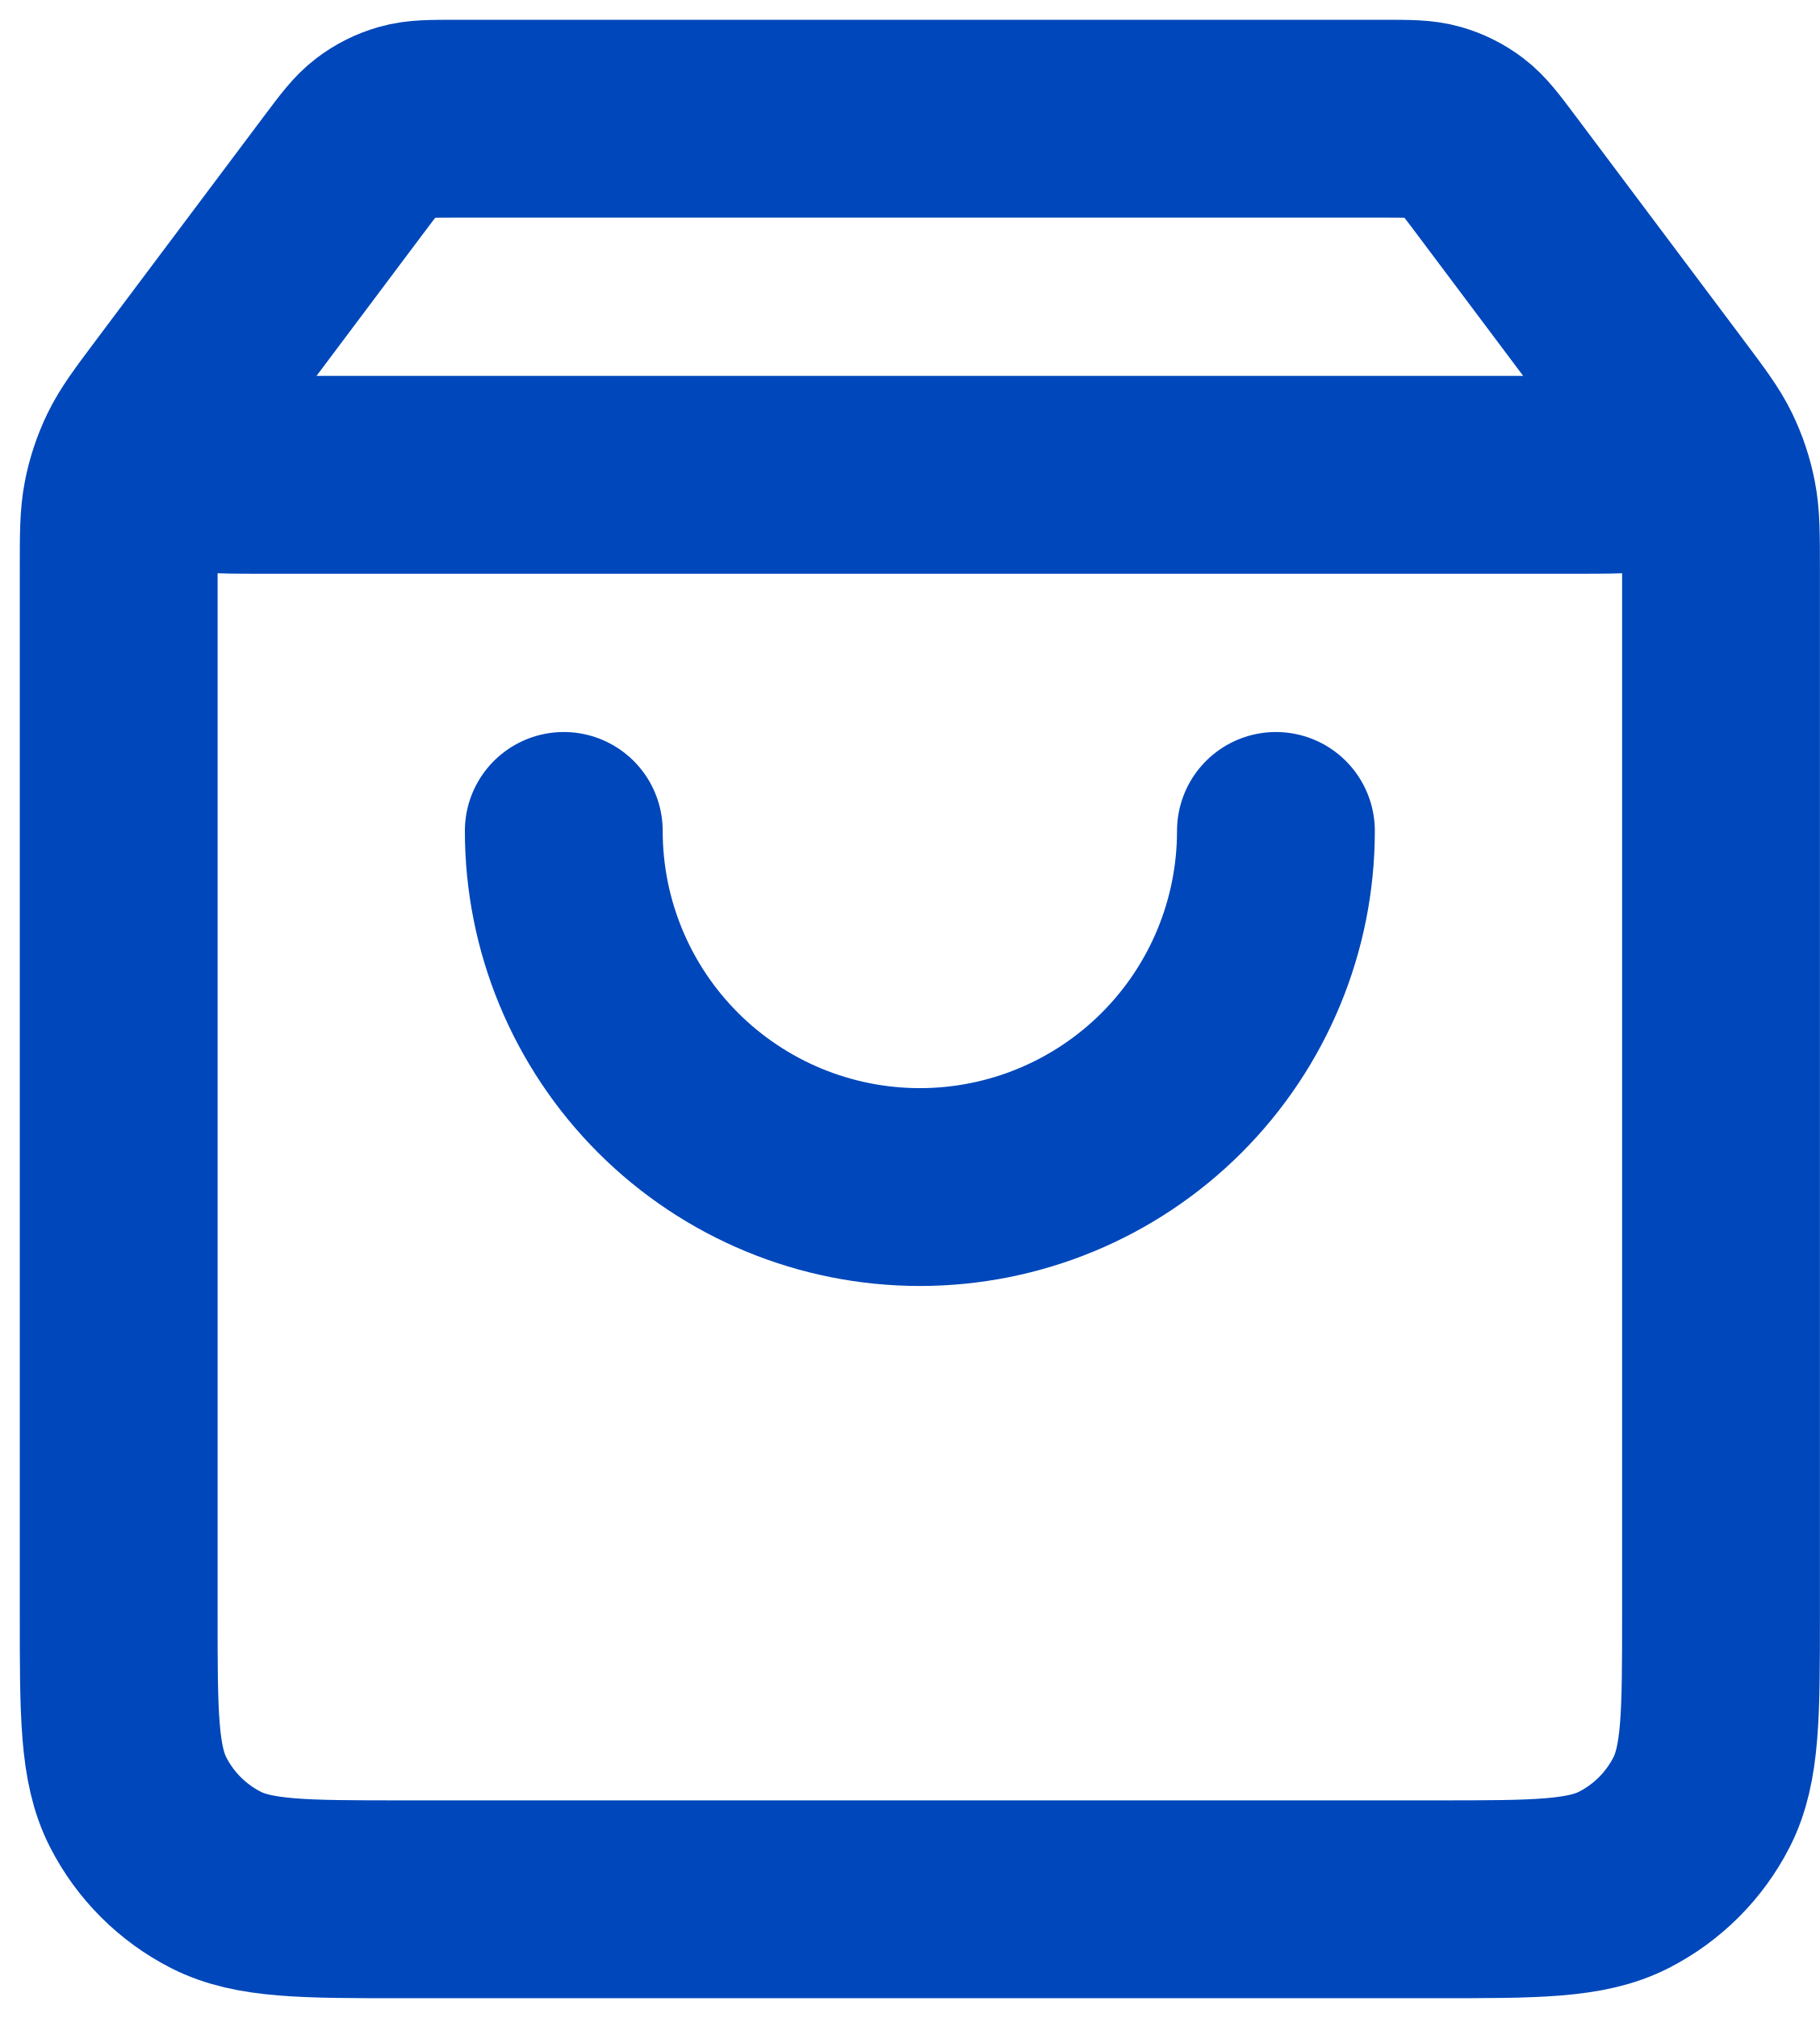
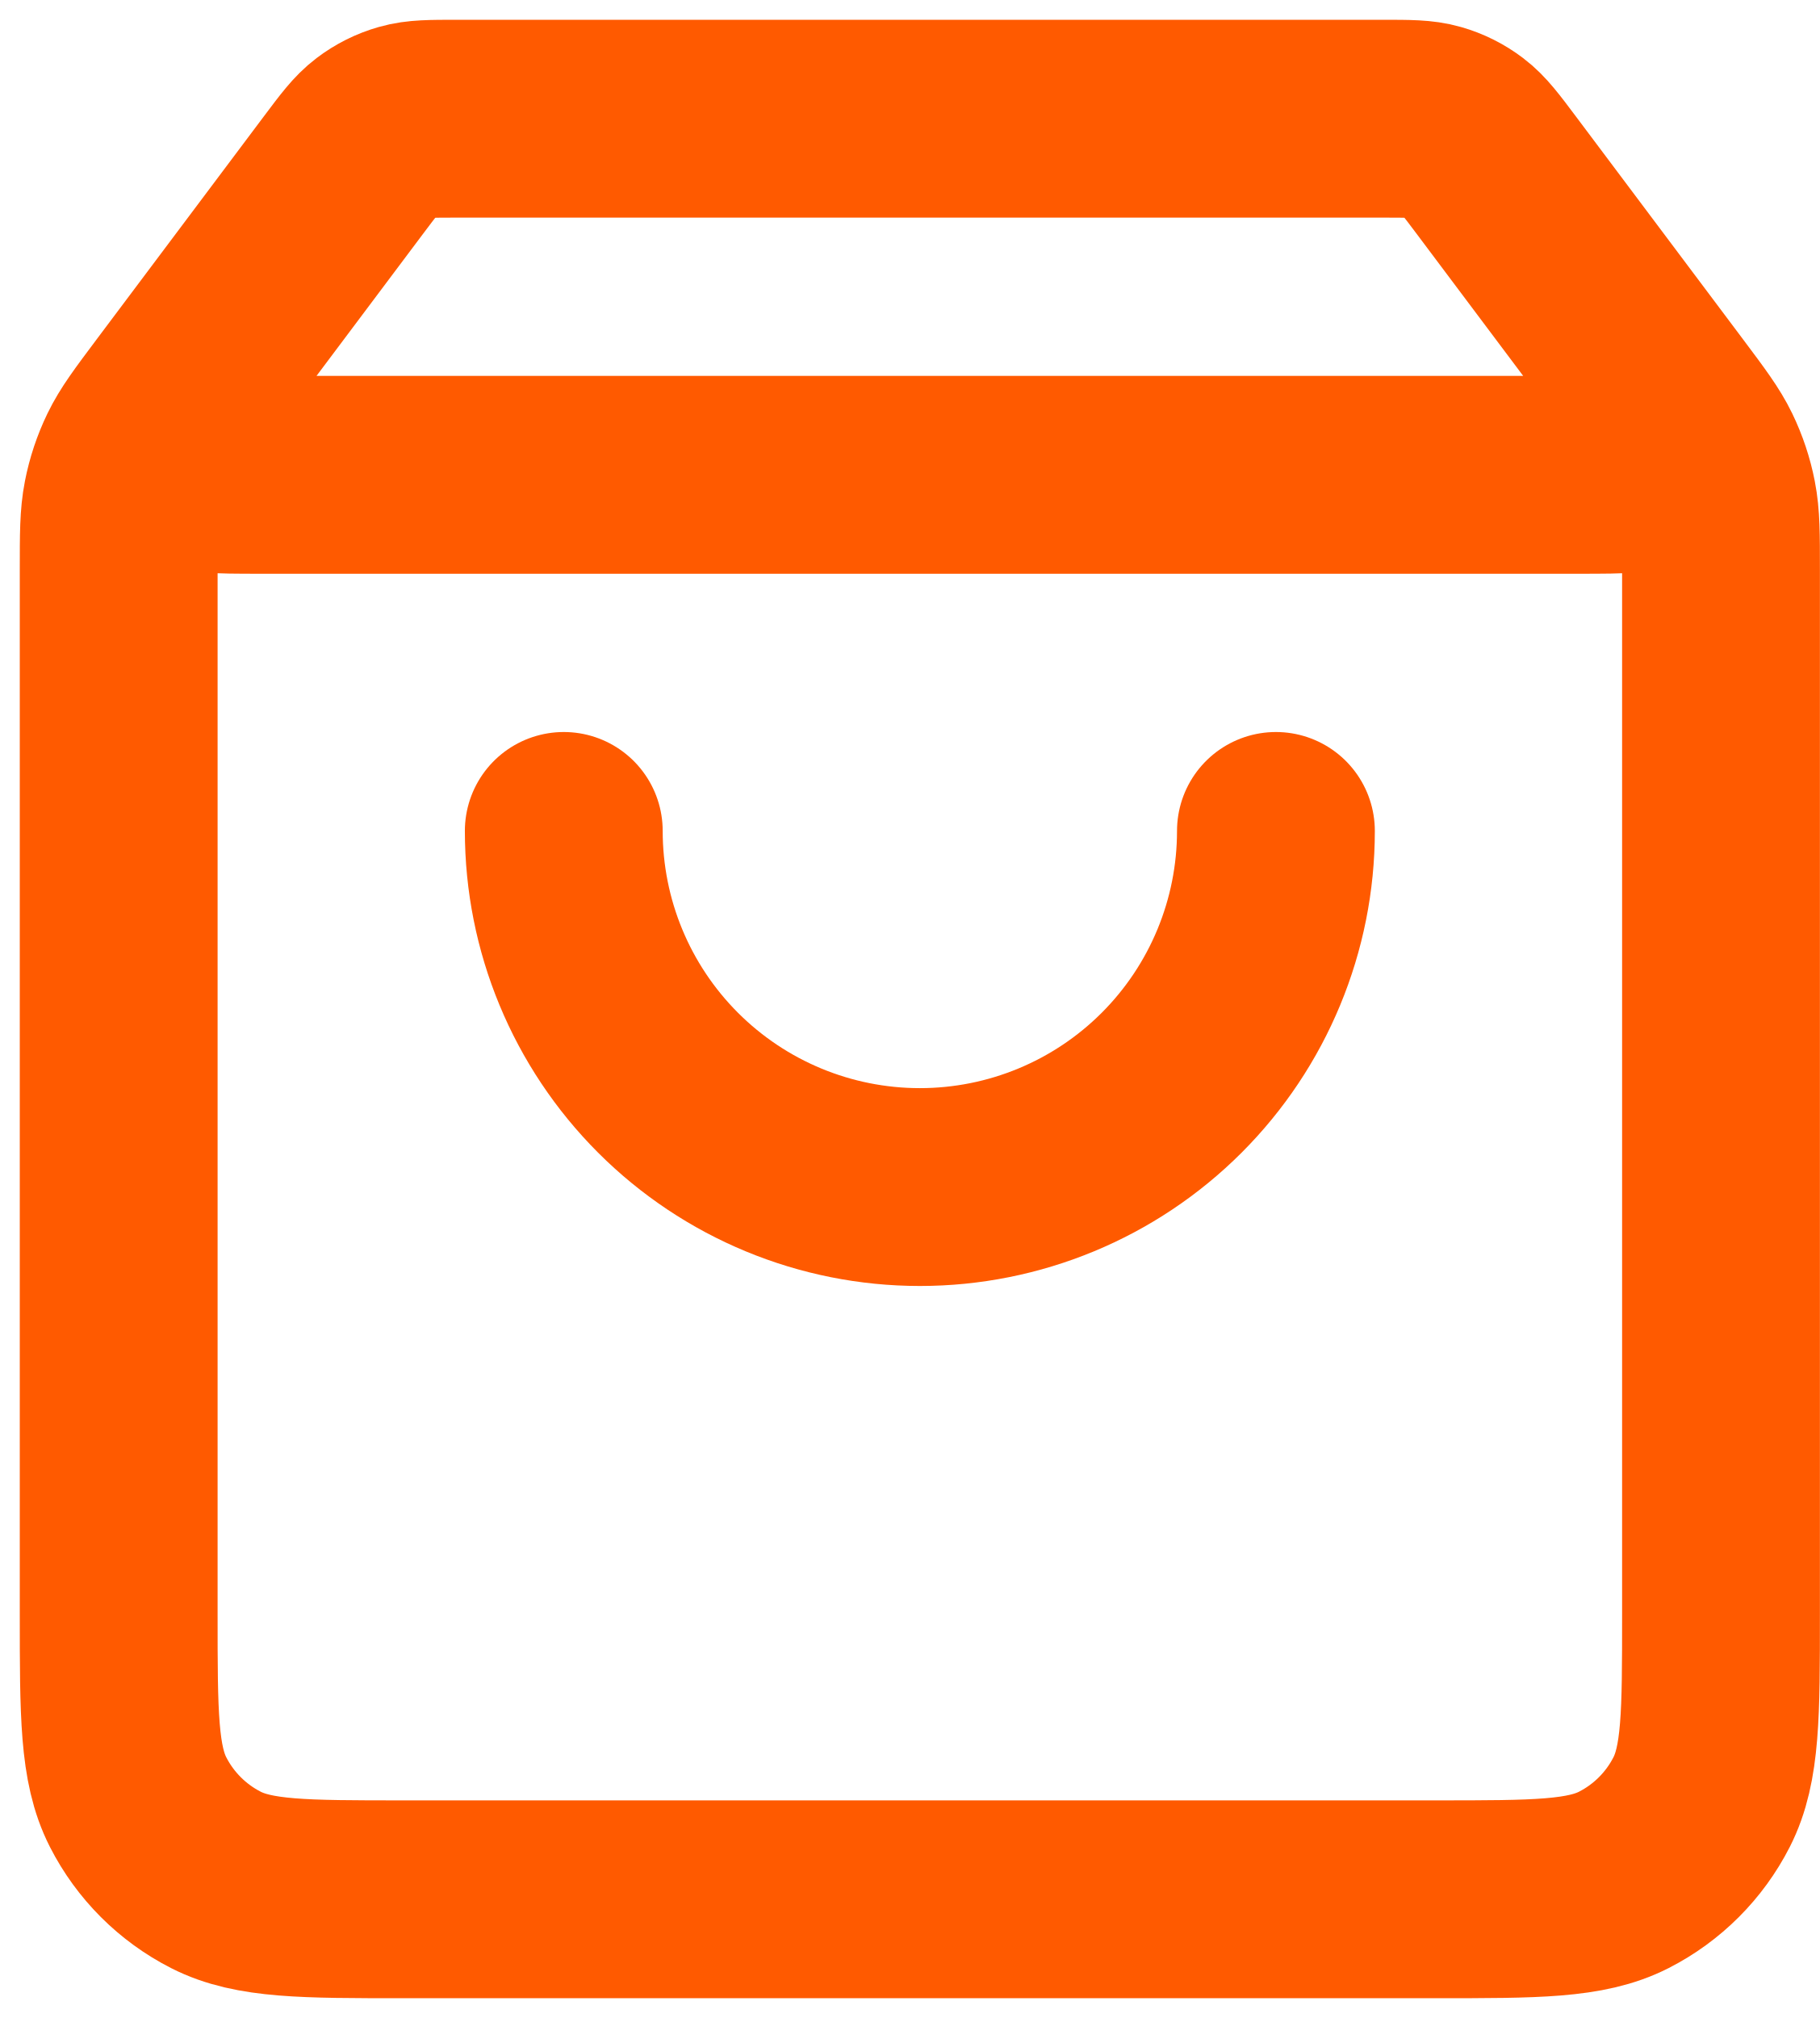
<svg xmlns="http://www.w3.org/2000/svg" width="46" height="51" viewBox="0 0 46 51" fill="none">
-   <path d="M8.67 4.44L5.16 9.12C4.465 10.047 4.117 10.51 4.125 10.898C4.132 11.236 4.291 11.553 4.556 11.761C4.862 12 5.441 12 6.6 12H39.9C41.059 12 41.638 12 41.944 11.761C42.209 11.553 42.368 11.236 42.375 10.898C42.383 10.51 42.035 10.047 41.34 9.12L37.83 4.44M8.67 4.44C9.066 3.912 9.264 3.648 9.515 3.458C9.737 3.289 9.989 3.163 10.257 3.087C10.56 3 10.89 3 11.55 3H34.95C35.61 3 35.94 3 36.243 3.087C36.511 3.163 36.763 3.289 36.985 3.458C37.236 3.648 37.434 3.912 37.83 4.44M8.67 4.44L4.44 10.08C3.906 10.792 3.639 11.149 3.449 11.541C3.281 11.889 3.158 12.257 3.084 12.637C3 13.064 3 13.509 3 14.4L3 40.8C3 43.32 3 44.58 3.49 45.543C3.922 46.39 4.61 47.078 5.457 47.51C6.42 48 7.68 48 10.2 48L36.3 48C38.82 48 40.08 48 41.043 47.51C41.89 47.078 42.578 46.39 43.01 45.543C43.5 44.58 43.5 43.32 43.5 40.8V14.4C43.5 13.509 43.5 13.064 43.416 12.637C43.342 12.257 43.219 11.889 43.051 11.541C42.861 11.149 42.594 10.792 42.06 10.08L37.83 4.44M32.25 21C32.25 23.387 31.302 25.676 29.614 27.364C27.926 29.052 25.637 30 23.25 30C20.863 30 18.574 29.052 16.886 27.364C15.198 25.676 14.25 23.387 14.25 21" stroke="#0047BB" stroke-width="5" stroke-linecap="round" stroke-linejoin="round" />
+   <path d="M8.67 4.44L5.16 9.12C4.465 10.047 4.117 10.51 4.125 10.898C4.132 11.236 4.291 11.553 4.556 11.761C4.862 12 5.441 12 6.6 12H39.9C41.059 12 41.638 12 41.944 11.761C42.209 11.553 42.368 11.236 42.375 10.898C42.383 10.51 42.035 10.047 41.34 9.12L37.83 4.44M8.67 4.44C9.066 3.912 9.264 3.648 9.515 3.458C9.737 3.289 9.989 3.163 10.257 3.087C10.56 3 10.89 3 11.55 3H34.95C35.61 3 35.94 3 36.243 3.087C36.511 3.163 36.763 3.289 36.985 3.458C37.236 3.648 37.434 3.912 37.83 4.44M8.67 4.44L4.44 10.08C3.906 10.792 3.639 11.149 3.449 11.541C3.281 11.889 3.158 12.257 3.084 12.637C3 13.064 3 13.509 3 14.4L3 40.8C3 43.32 3 44.58 3.49 45.543C3.922 46.39 4.61 47.078 5.457 47.51C6.42 48 7.68 48 10.2 48L36.3 48C38.82 48 40.08 48 41.043 47.51C41.89 47.078 42.578 46.39 43.01 45.543C43.5 44.58 43.5 43.32 43.5 40.8V14.4C43.5 13.509 43.5 13.064 43.416 12.637C43.342 12.257 43.219 11.889 43.051 11.541C42.861 11.149 42.594 10.792 42.06 10.08L37.83 4.44M32.25 21C32.25 23.387 31.302 25.676 29.614 27.364C27.926 29.052 25.637 30 23.25 30C20.863 30 18.574 29.052 16.886 27.364C15.198 25.676 14.25 23.387 14.25 21" stroke="#ff5a00" stroke-width="5" stroke-linecap="round" stroke-linejoin="round" />
</svg>
